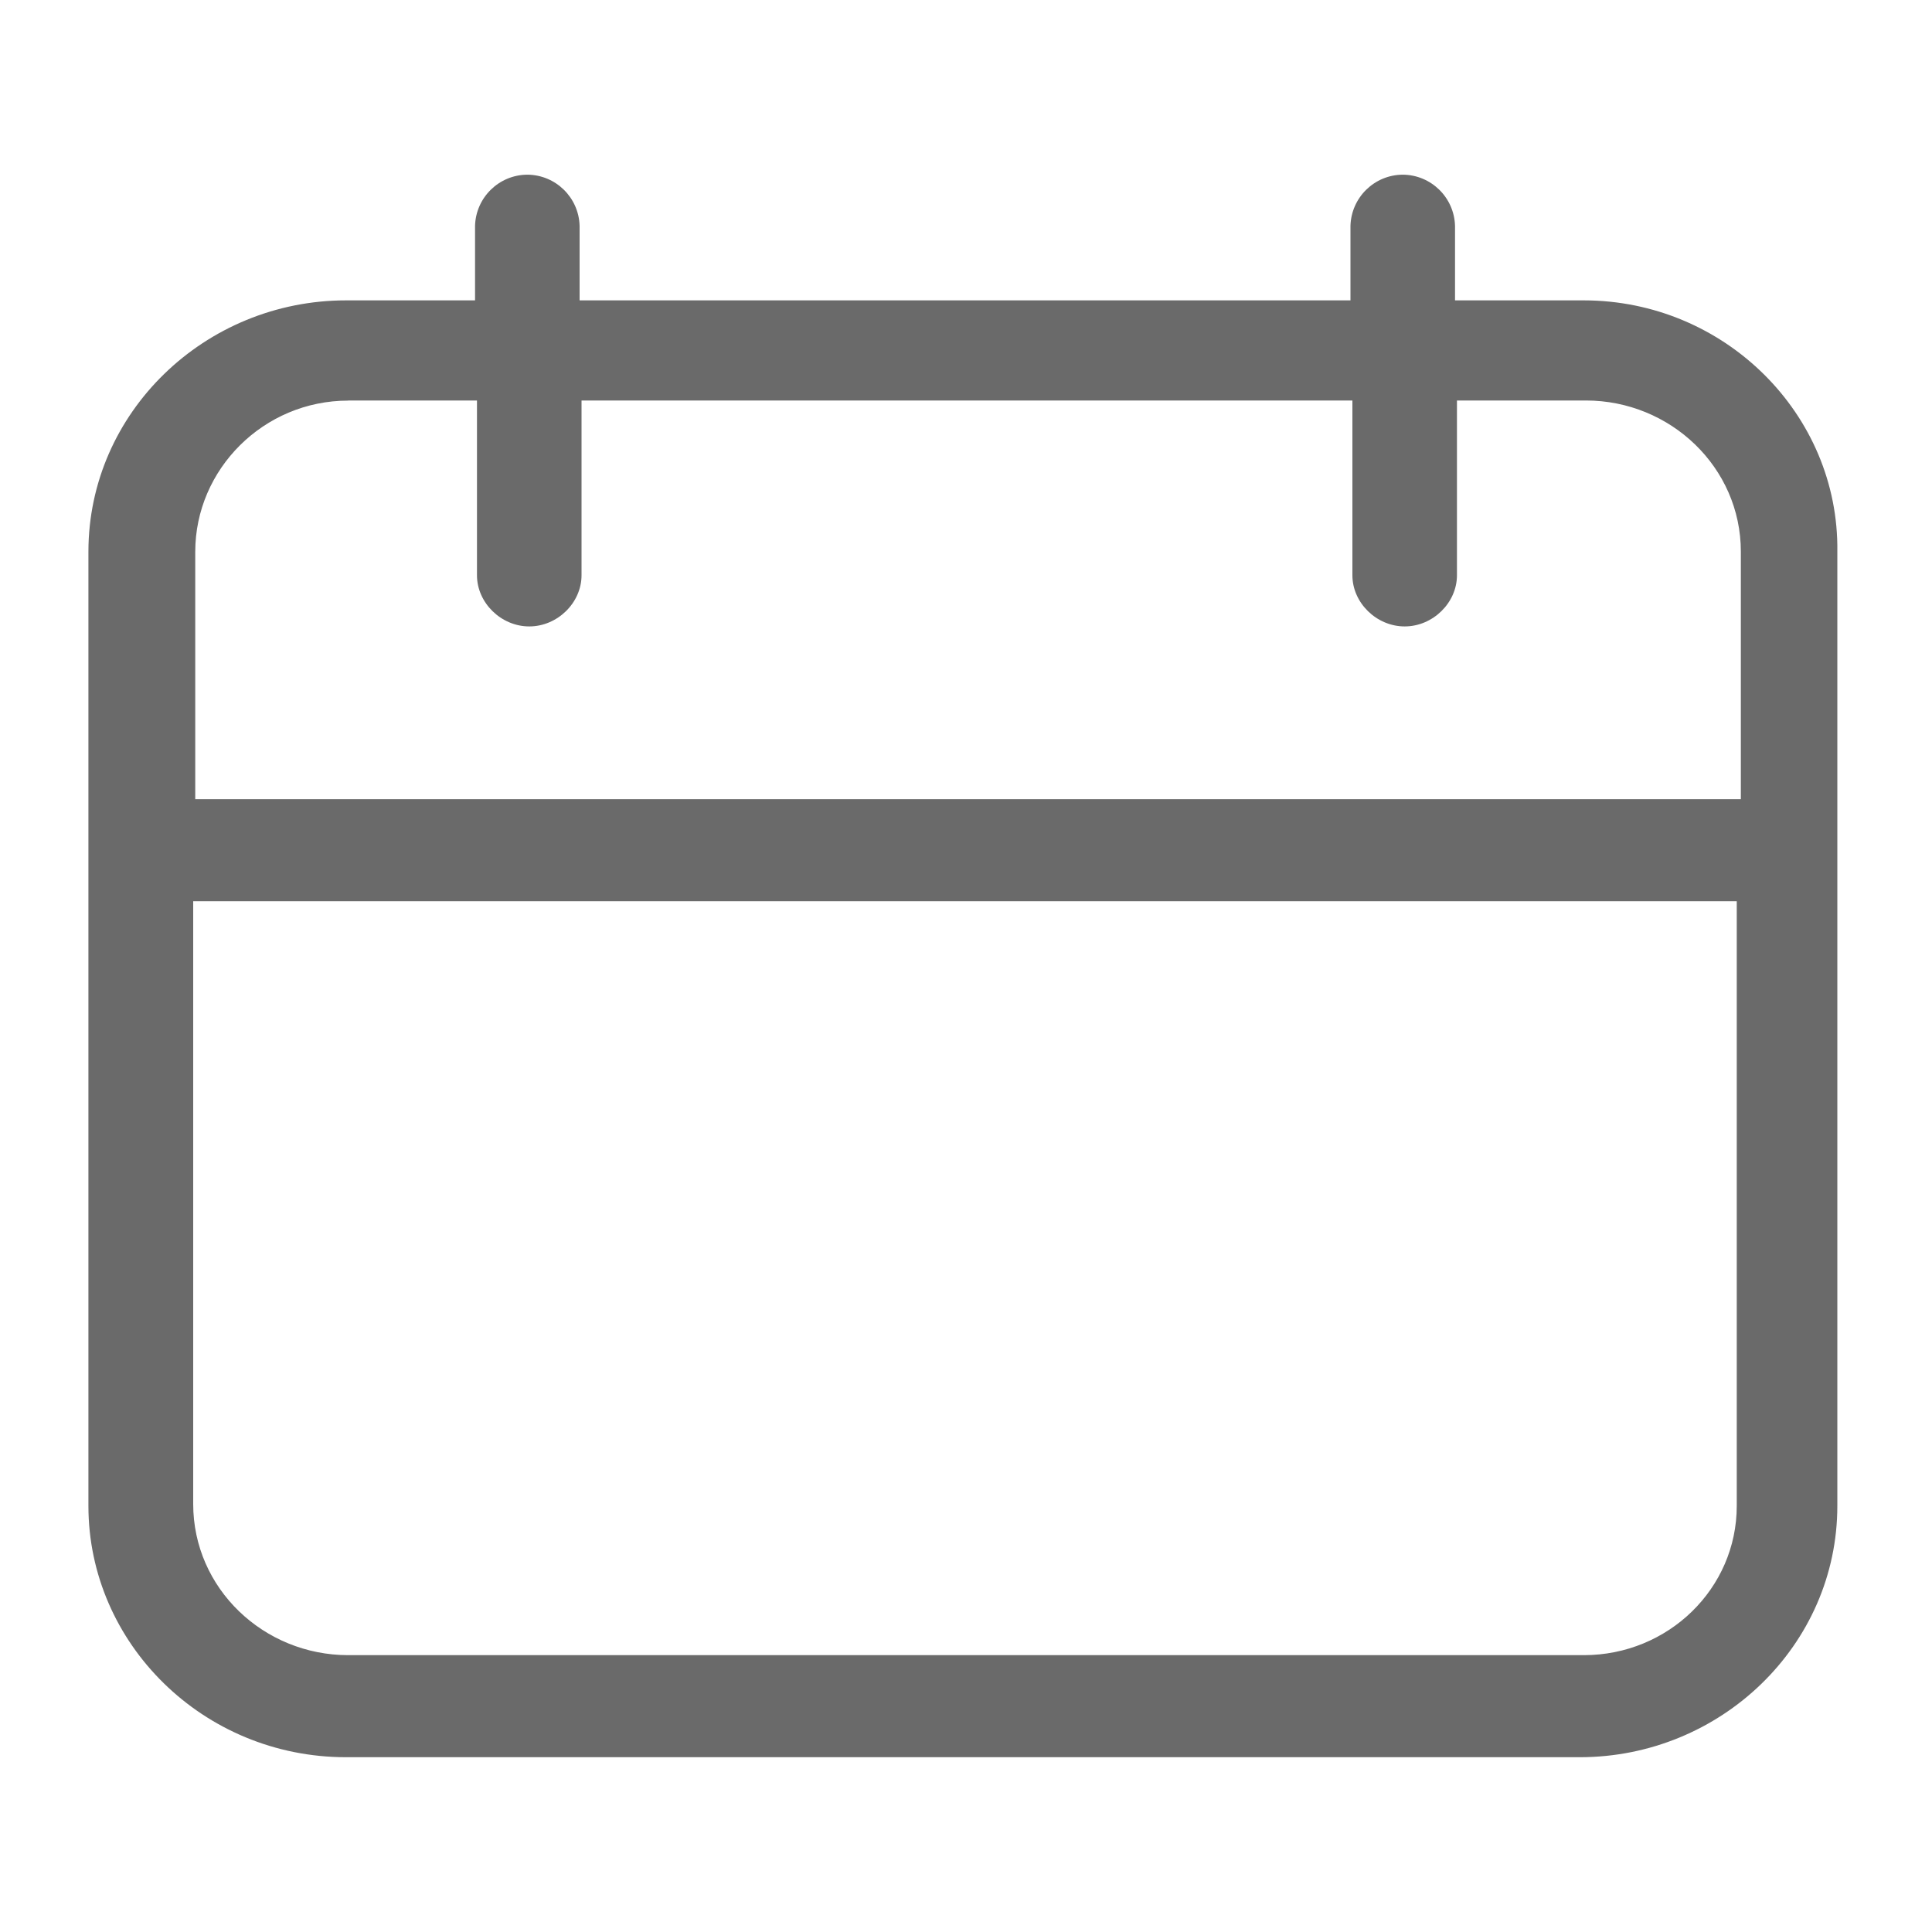
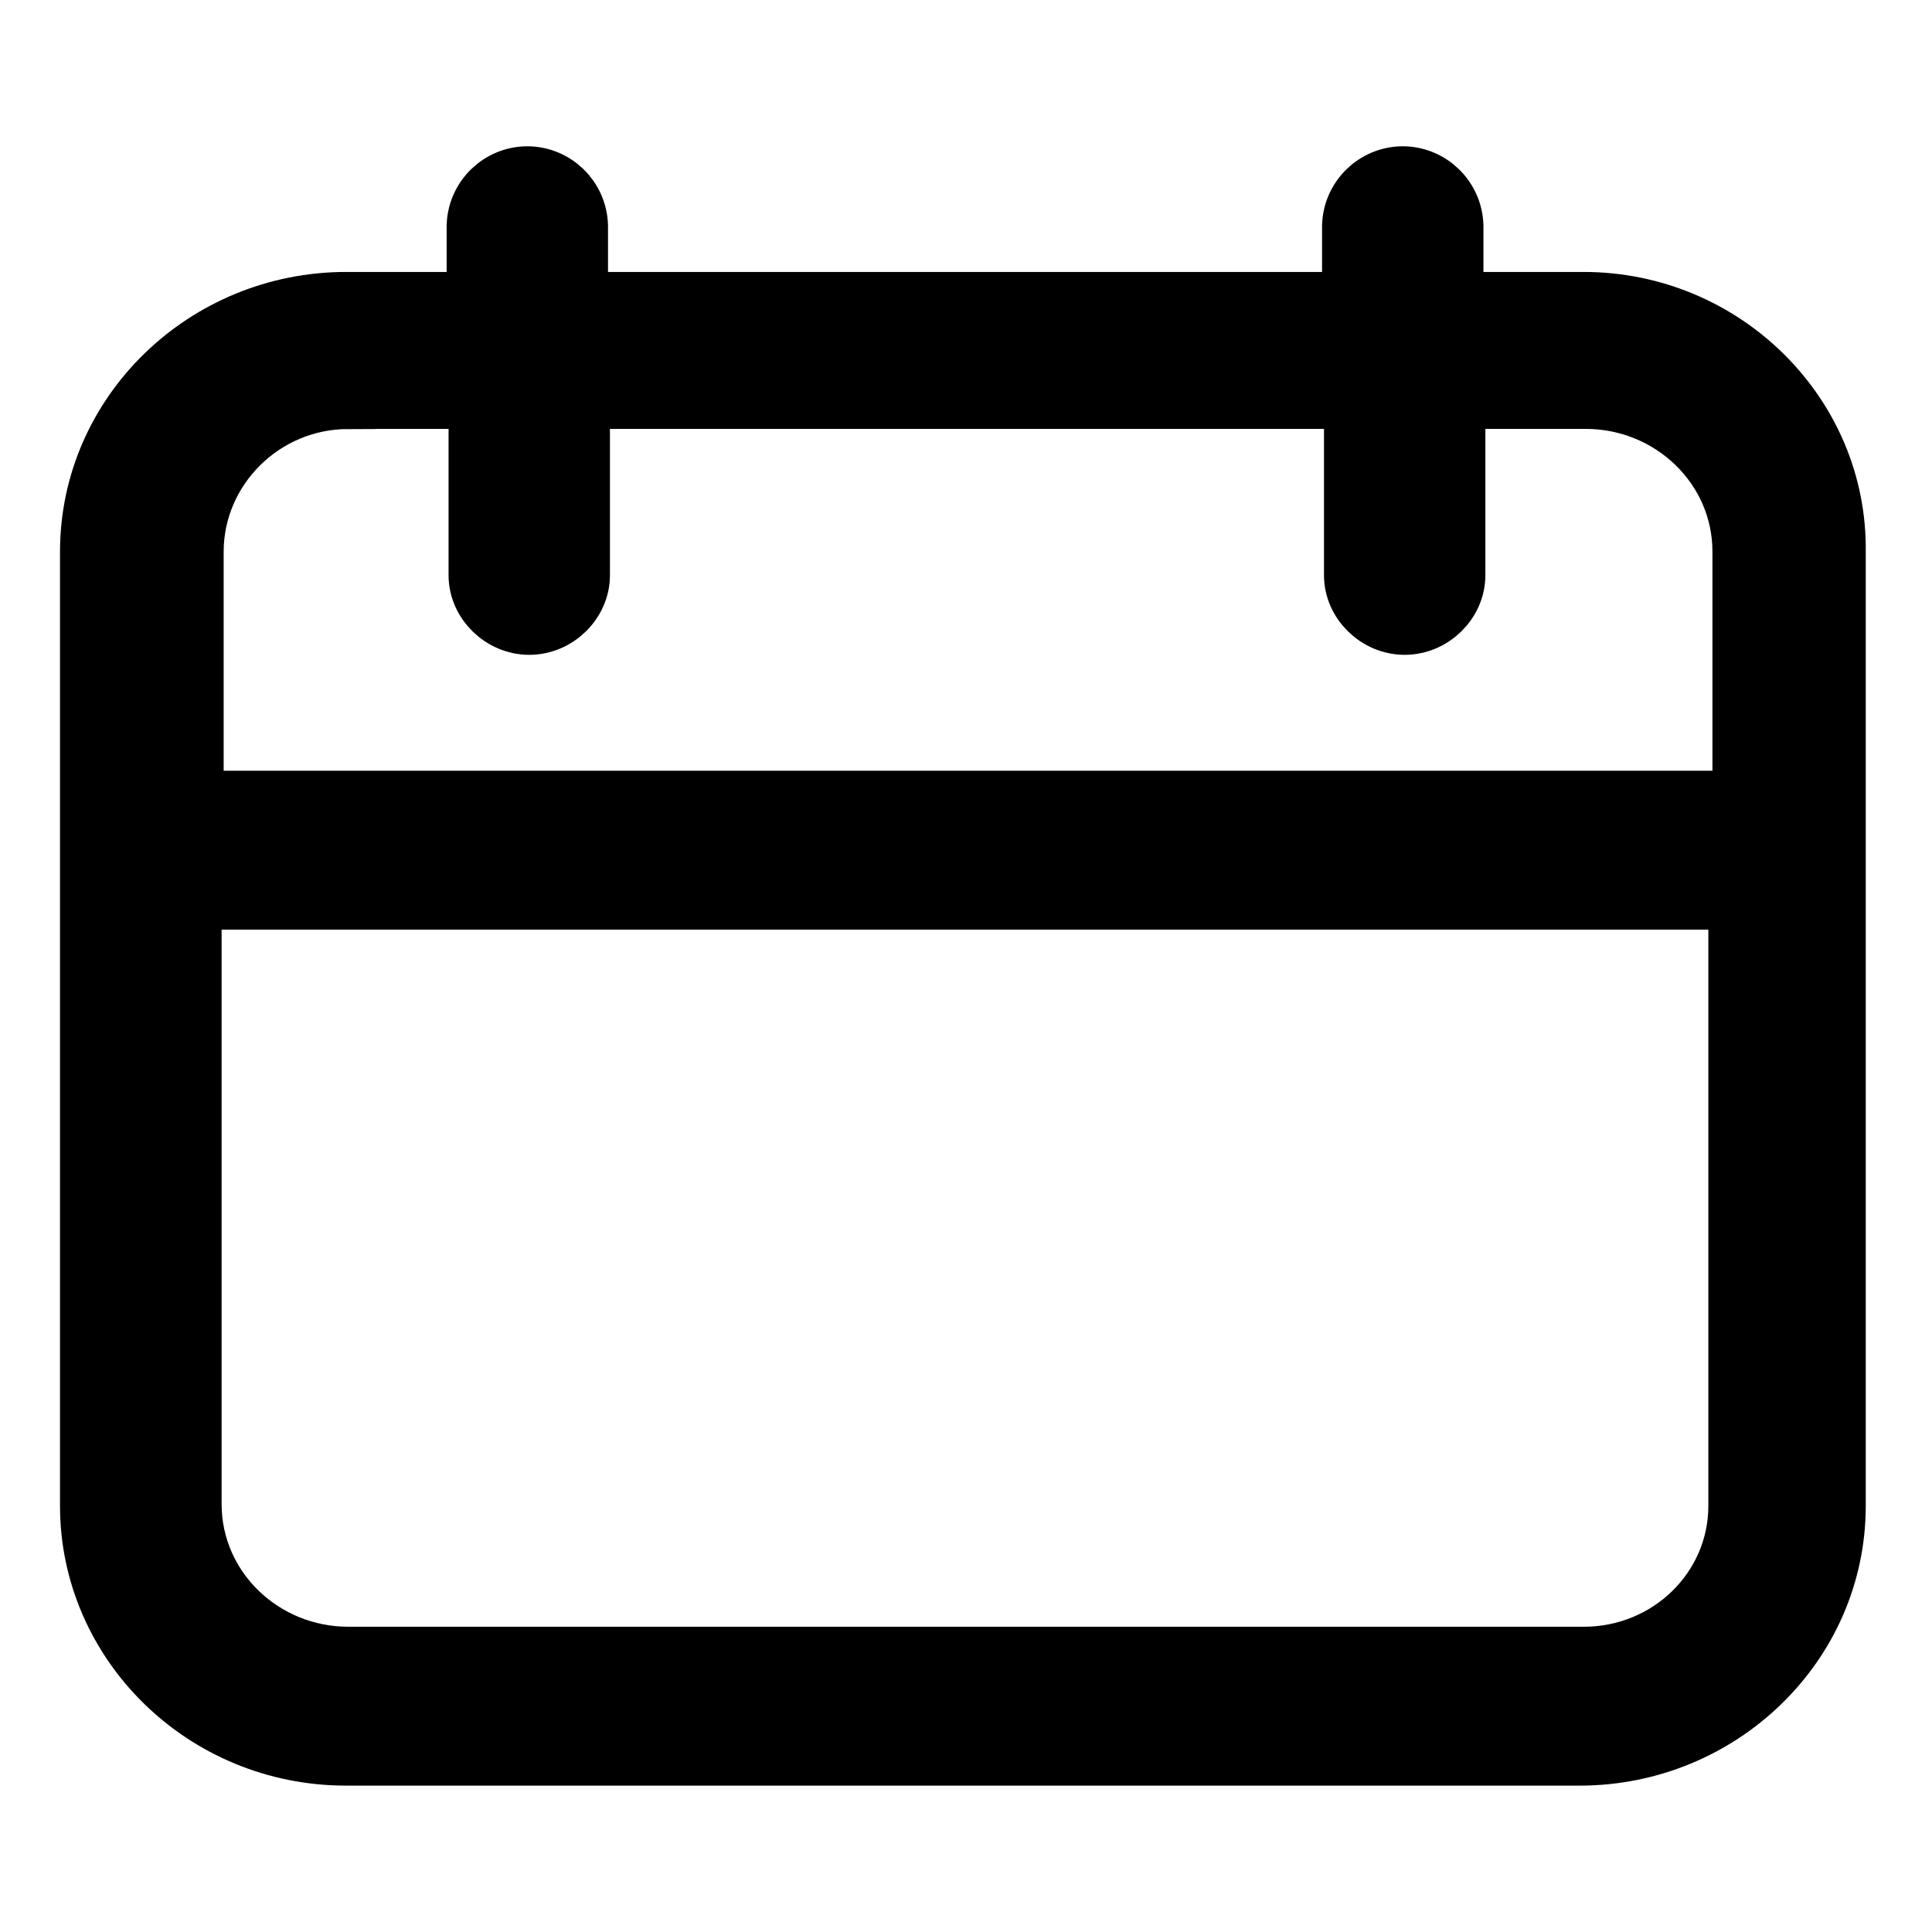
<svg xmlns="http://www.w3.org/2000/svg" width="17" height="17" viewBox="0 0 17 17">
-   <path fill="#6A6A6A" fill-rule="evenodd" d="M13.936 2.643h-1.133v-.656a.463.463 0 0 0-.46-.45.463.463 0 0 0-.46.45v.656H5.1v-.656a.463.463 0 0 0-.46-.45.463.463 0 0 0-.46.45v.656H3.045c-1.24 0-2.267.985-2.267 2.212v8.396c0 1.21 1.01 2.211 2.267 2.211H13.9c1.24 0 2.267-.984 2.267-2.211V4.855c.017-1.21-.992-2.212-2.232-2.212zm0 11.921H3.064c-.744 0-1.364-.587-1.364-1.33V7.93h13.582v5.321c0 .726-.602 1.313-1.346 1.313zM3.064 3.524h1.133v1.538c0 .242.212.45.46.45.248 0 .46-.208.46-.45V3.524H11.9v1.538c0 .242.212.45.46.45.248 0 .46-.208.46-.45V3.524h1.134c.744 0 1.364.588 1.364 1.33v2.178h-13.6V4.855c0-.726.602-1.33 1.346-1.33z" />
+   <path fill="#000" fill-rule="evenodd" stroke="#000" stroke-width=".5" d="M13.936 2.643h-1.133v-.656a.463.463 0 0 0-.46-.45.463.463 0 0 0-.46.45v.656H5.1v-.656a.463.463 0 0 0-.46-.45.463.463 0 0 0-.46.45v.656H3.045c-1.24 0-2.267.985-2.267 2.212v8.396c0 1.21 1.01 2.211 2.267 2.211H13.9c1.24 0 2.267-.984 2.267-2.211V4.855c.017-1.21-.992-2.212-2.232-2.212zm0 11.921H3.064c-.744 0-1.364-.587-1.364-1.33V7.93h13.582v5.321c0 .726-.602 1.313-1.346 1.313zM3.064 3.524h1.133v1.538c0 .242.212.45.46.45.248 0 .46-.208.46-.45V3.524H11.9v1.538c0 .242.212.45.46.45.248 0 .46-.208.46-.45V3.524h1.134c.744 0 1.364.588 1.364 1.33v2.178h-13.6V4.855c0-.726.602-1.33 1.346-1.33z" />
</svg>
